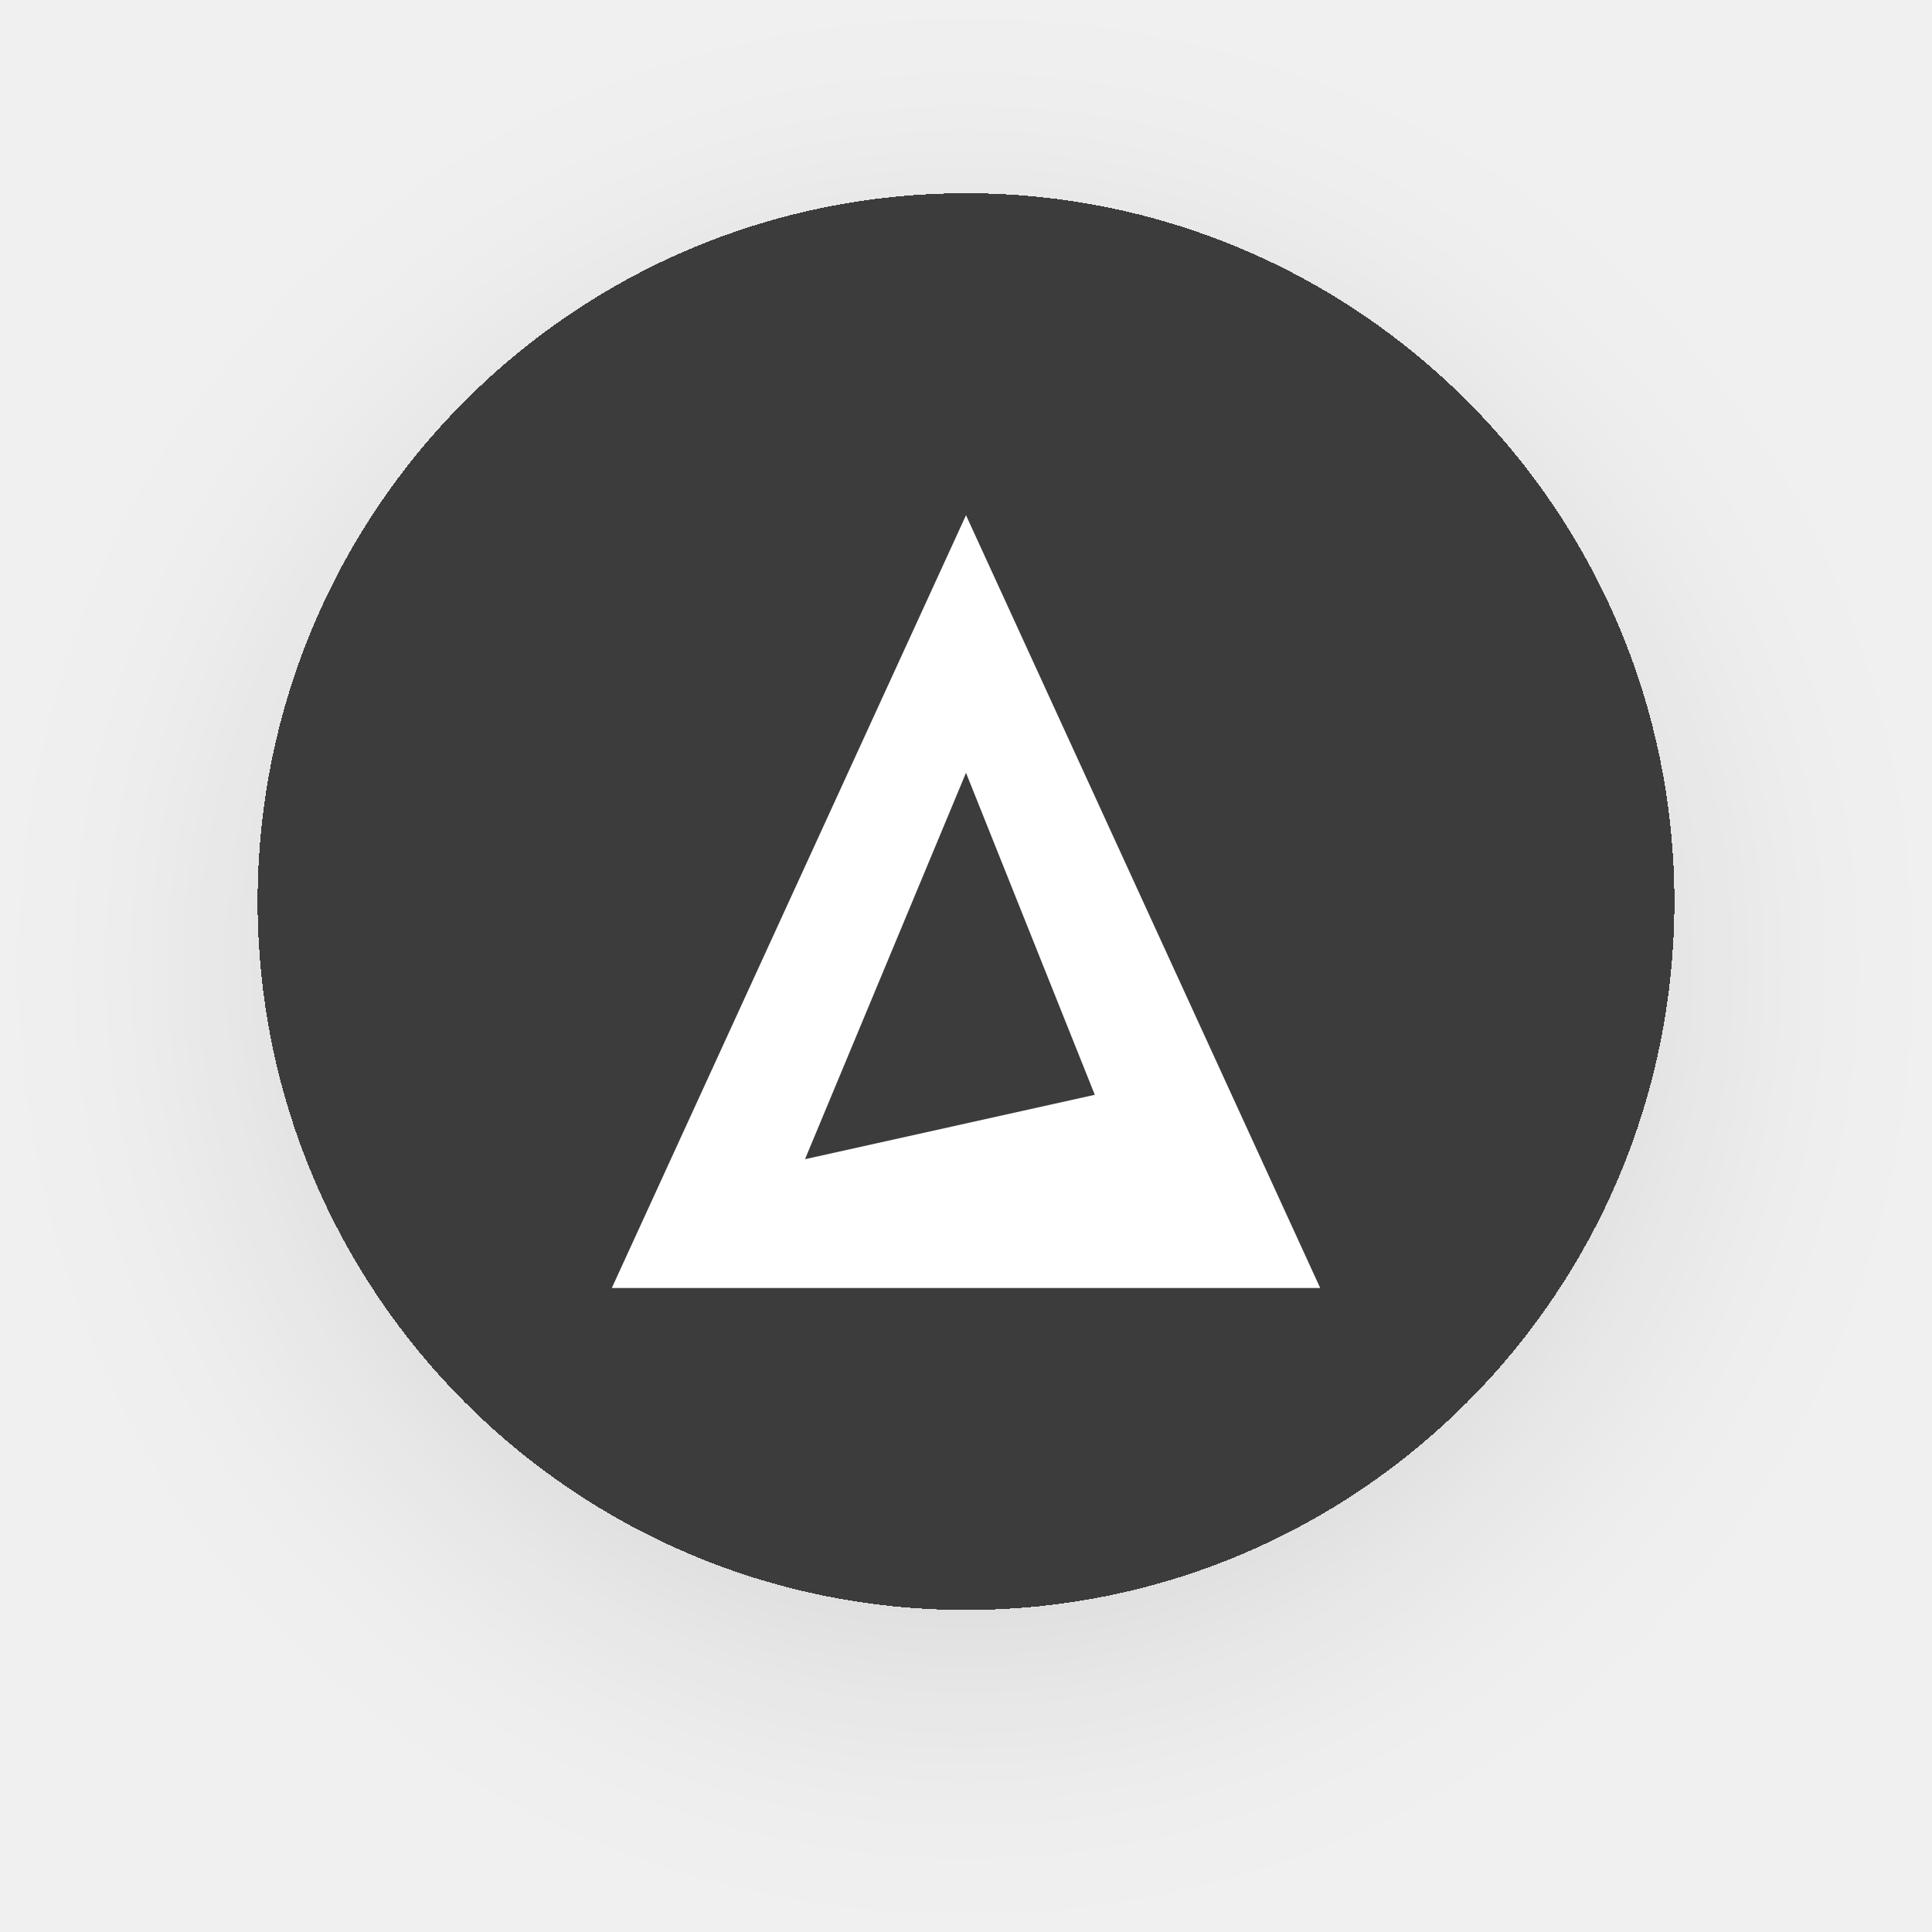
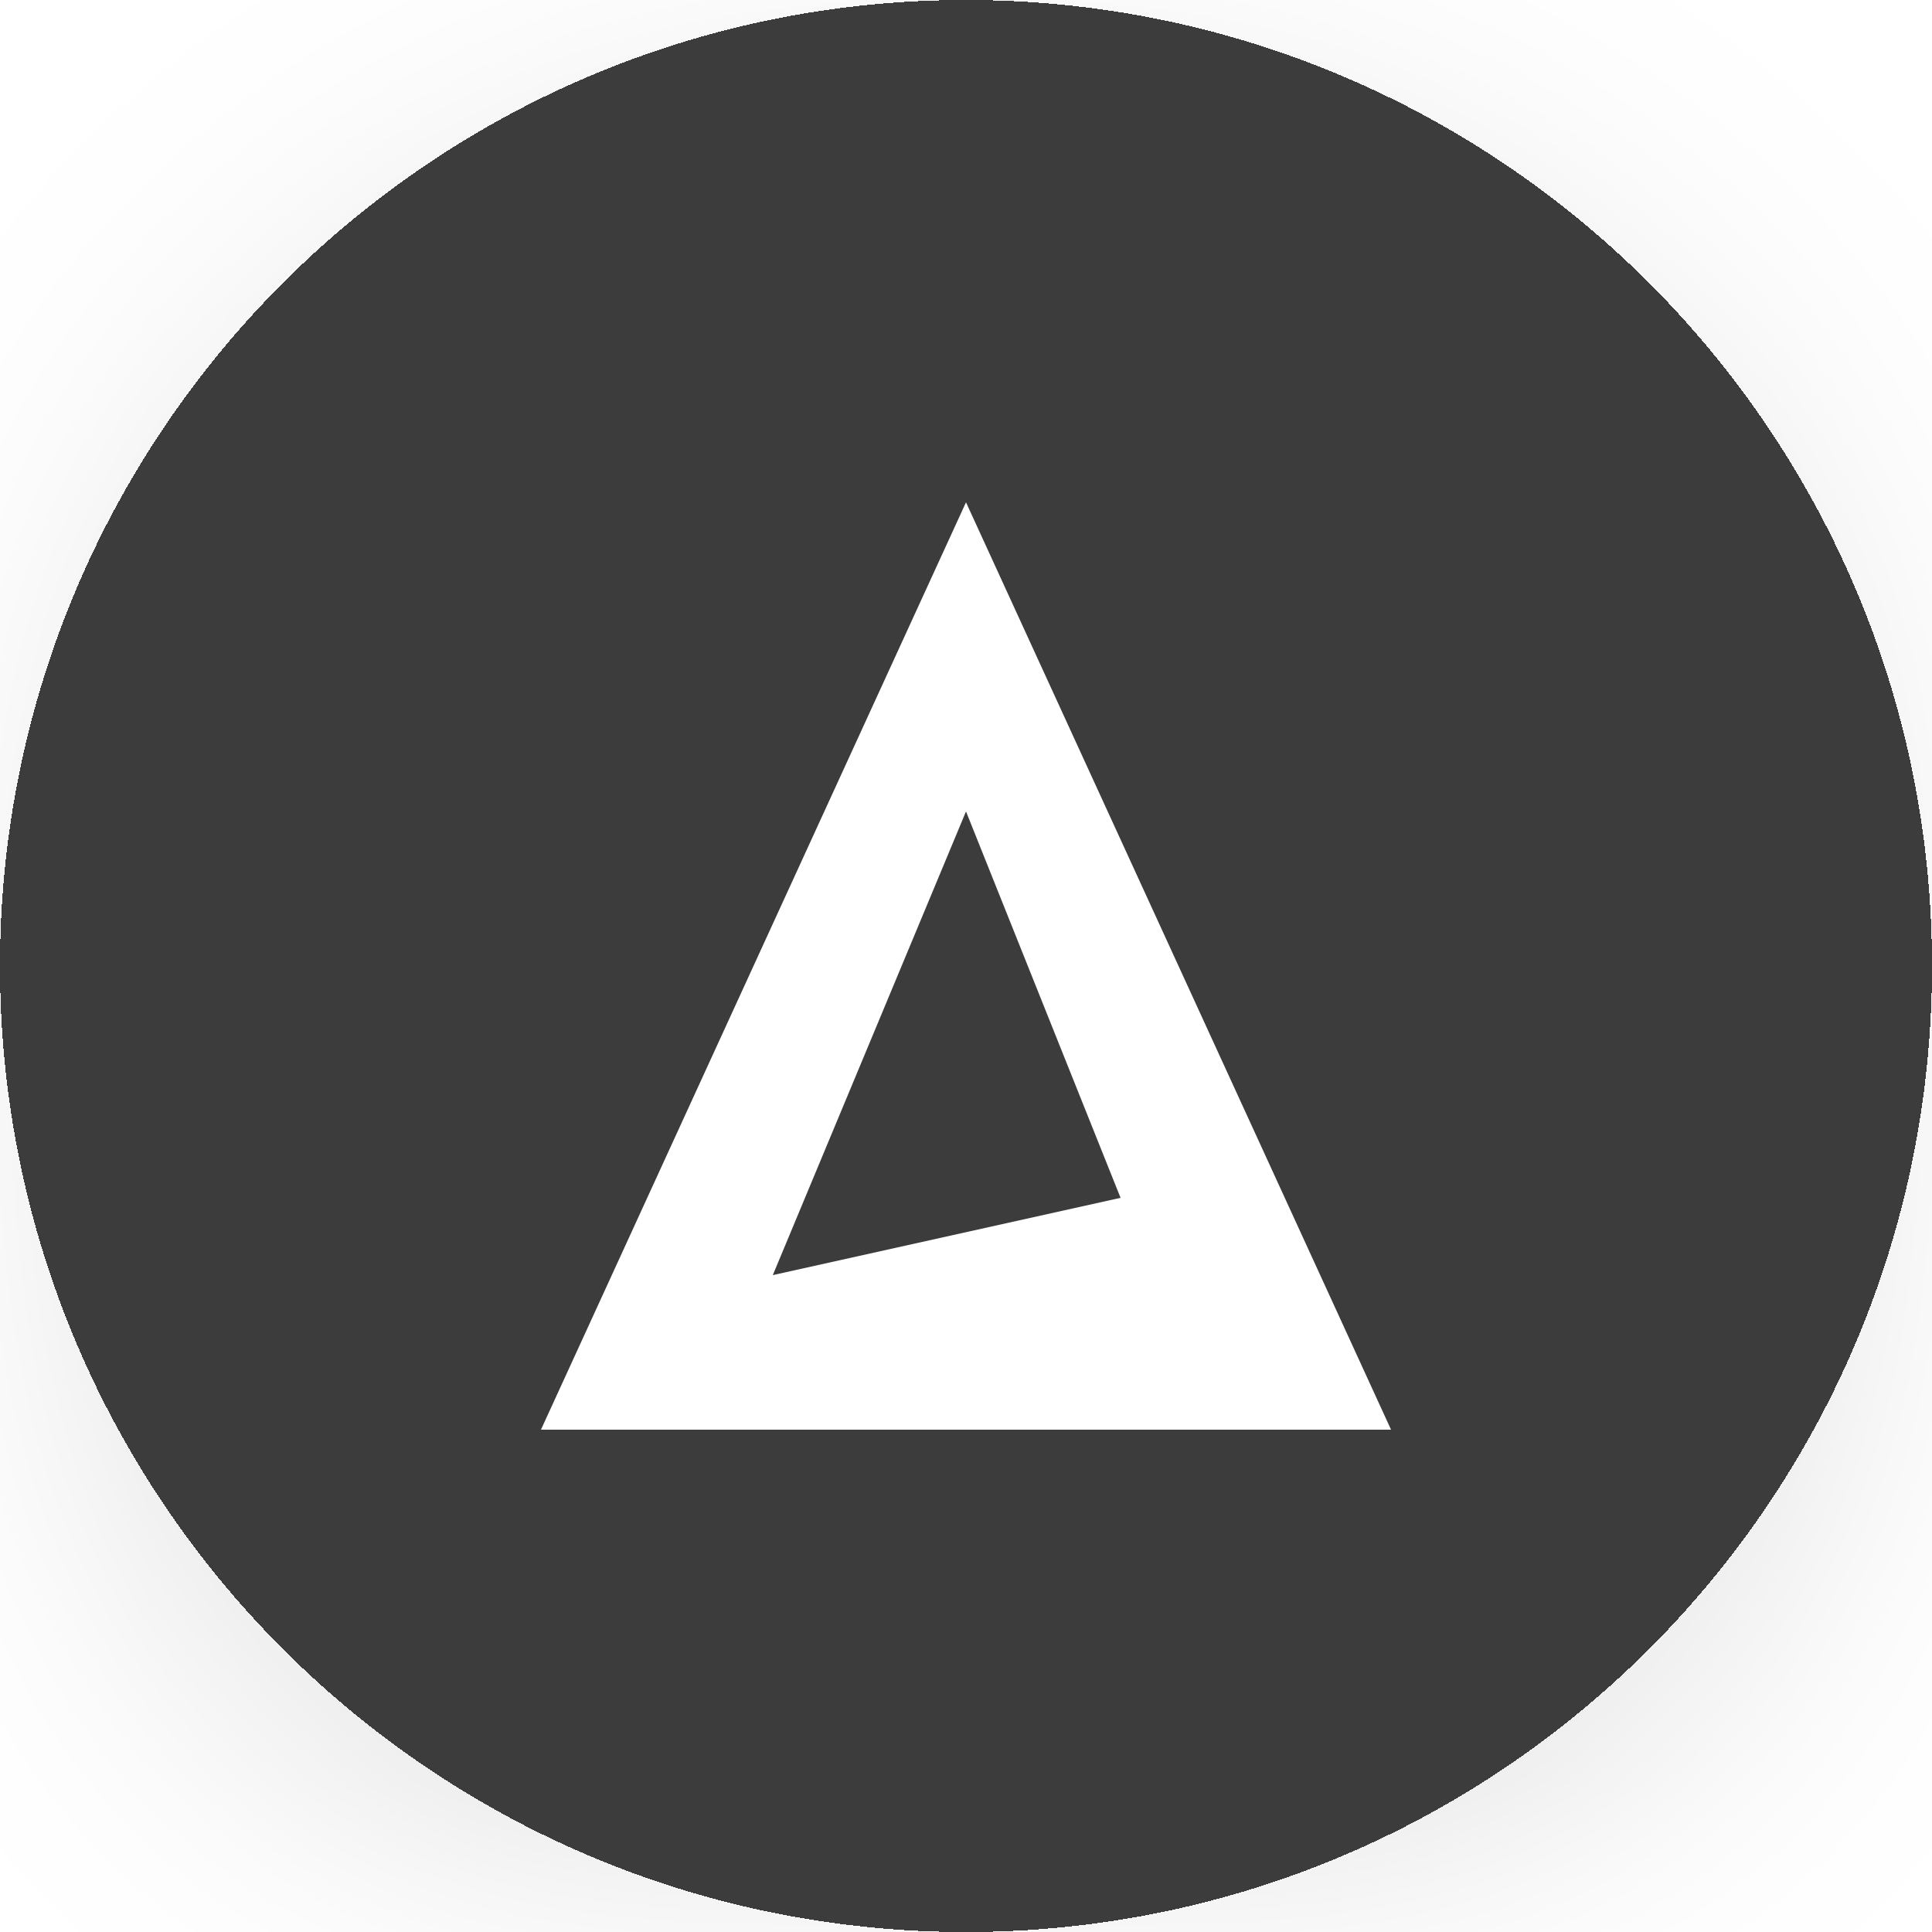
- <svg xmlns="http://www.w3.org/2000/svg" width="60" height="60" viewBox="0 0 60 60" fill="none">
-   <g filter="url(#filter0_d_306_1236)">
-     <rect x="8" y="6" width="44" height="44" rx="22" fill="#3C3C3C" shape-rendering="crispEdges" />
-     <path fill-rule="evenodd" clip-rule="evenodd" d="M19 40L30 16L41 40H19ZM30 24L34 34L25 36L30 24Z" fill="white" />
+ <svg xmlns="http://www.w3.org/2000/svg" width="50" height="50" viewBox="0 0 50 50" fill="none">
+   <g clip-path="url(#clip0_370_2401)">
+     <rect width="50" height="50" fill="white" />
+     <g filter="url(#filter0_d_370_2401)">
+       <rect width="50" height="50" rx="25" fill="#3C3C3C" shape-rendering="crispEdges" />
+       <path fill-rule="evenodd" clip-rule="evenodd" d="M14 37L25 13V13L36 37H14ZM25 21L29 31L20 33L25 21Z" fill="white" />
+     </g>
  </g>
  <defs>
-     <filter id="filter0_d_306_1236" x="0" y="0" width="60" height="60" filterUnits="userSpaceOnUse" color-interpolation-filters="sRGB">
+     <filter id="filter0_d_370_2401" x="-8" y="-6" width="66" height="66" filterUnits="userSpaceOnUse" color-interpolation-filters="sRGB">
      <feFlood flood-opacity="0" result="BackgroundImageFix" />
      <feColorMatrix in="SourceAlpha" type="matrix" values="0 0 0 0 0 0 0 0 0 0 0 0 0 0 0 0 0 0 127 0" result="hardAlpha" />
      <feOffset dy="2" />
      <feGaussianBlur stdDeviation="4" />
      <feComposite in2="hardAlpha" operator="out" />
      <feColorMatrix type="matrix" values="0 0 0 0 0 0 0 0 0 0 0 0 0 0 0 0 0 0 0.1 0" />
-       <feBlend mode="normal" in2="BackgroundImageFix" result="effect1_dropShadow_306_1236" />
-       <feBlend mode="normal" in="SourceGraphic" in2="effect1_dropShadow_306_1236" result="shape" />
+       <feBlend mode="normal" in2="BackgroundImageFix" result="effect1_dropShadow_370_2401" />
+       <feBlend mode="normal" in="SourceGraphic" in2="effect1_dropShadow_370_2401" result="shape" />
    </filter>
+     <clipPath id="clip0_370_2401">
+       <rect width="50" height="50" fill="white" />
+     </clipPath>
  </defs>
</svg>
